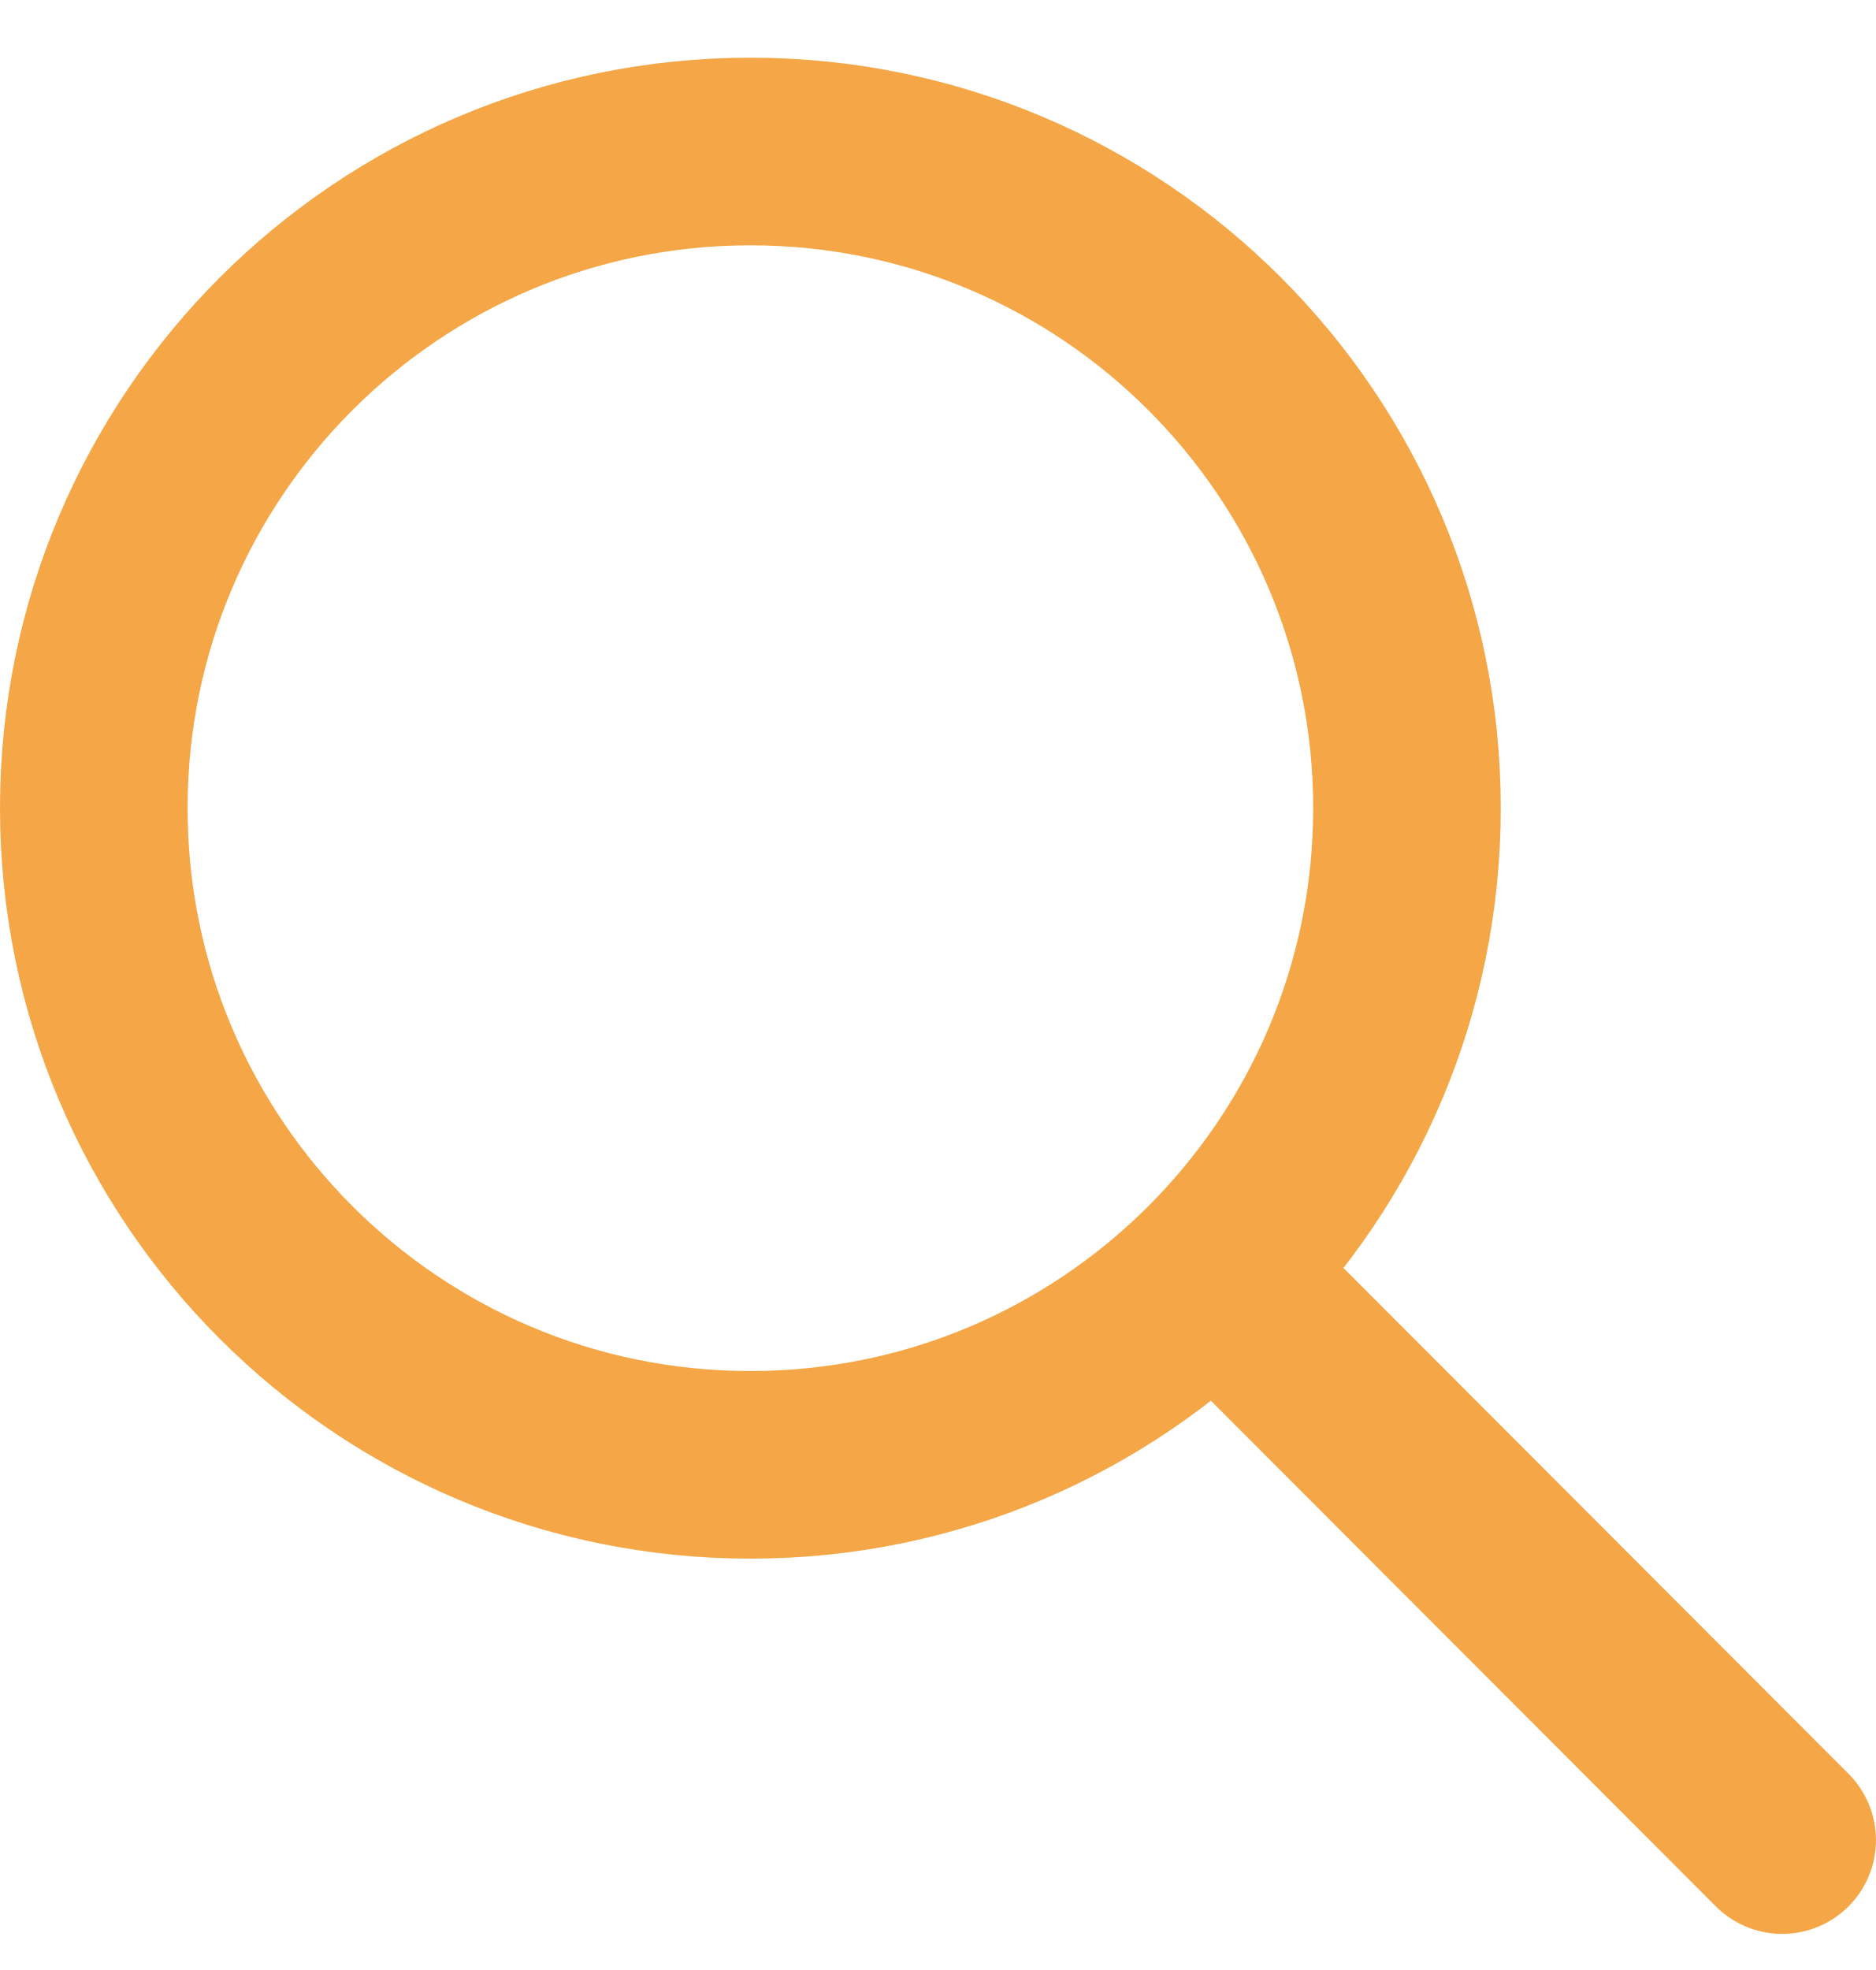
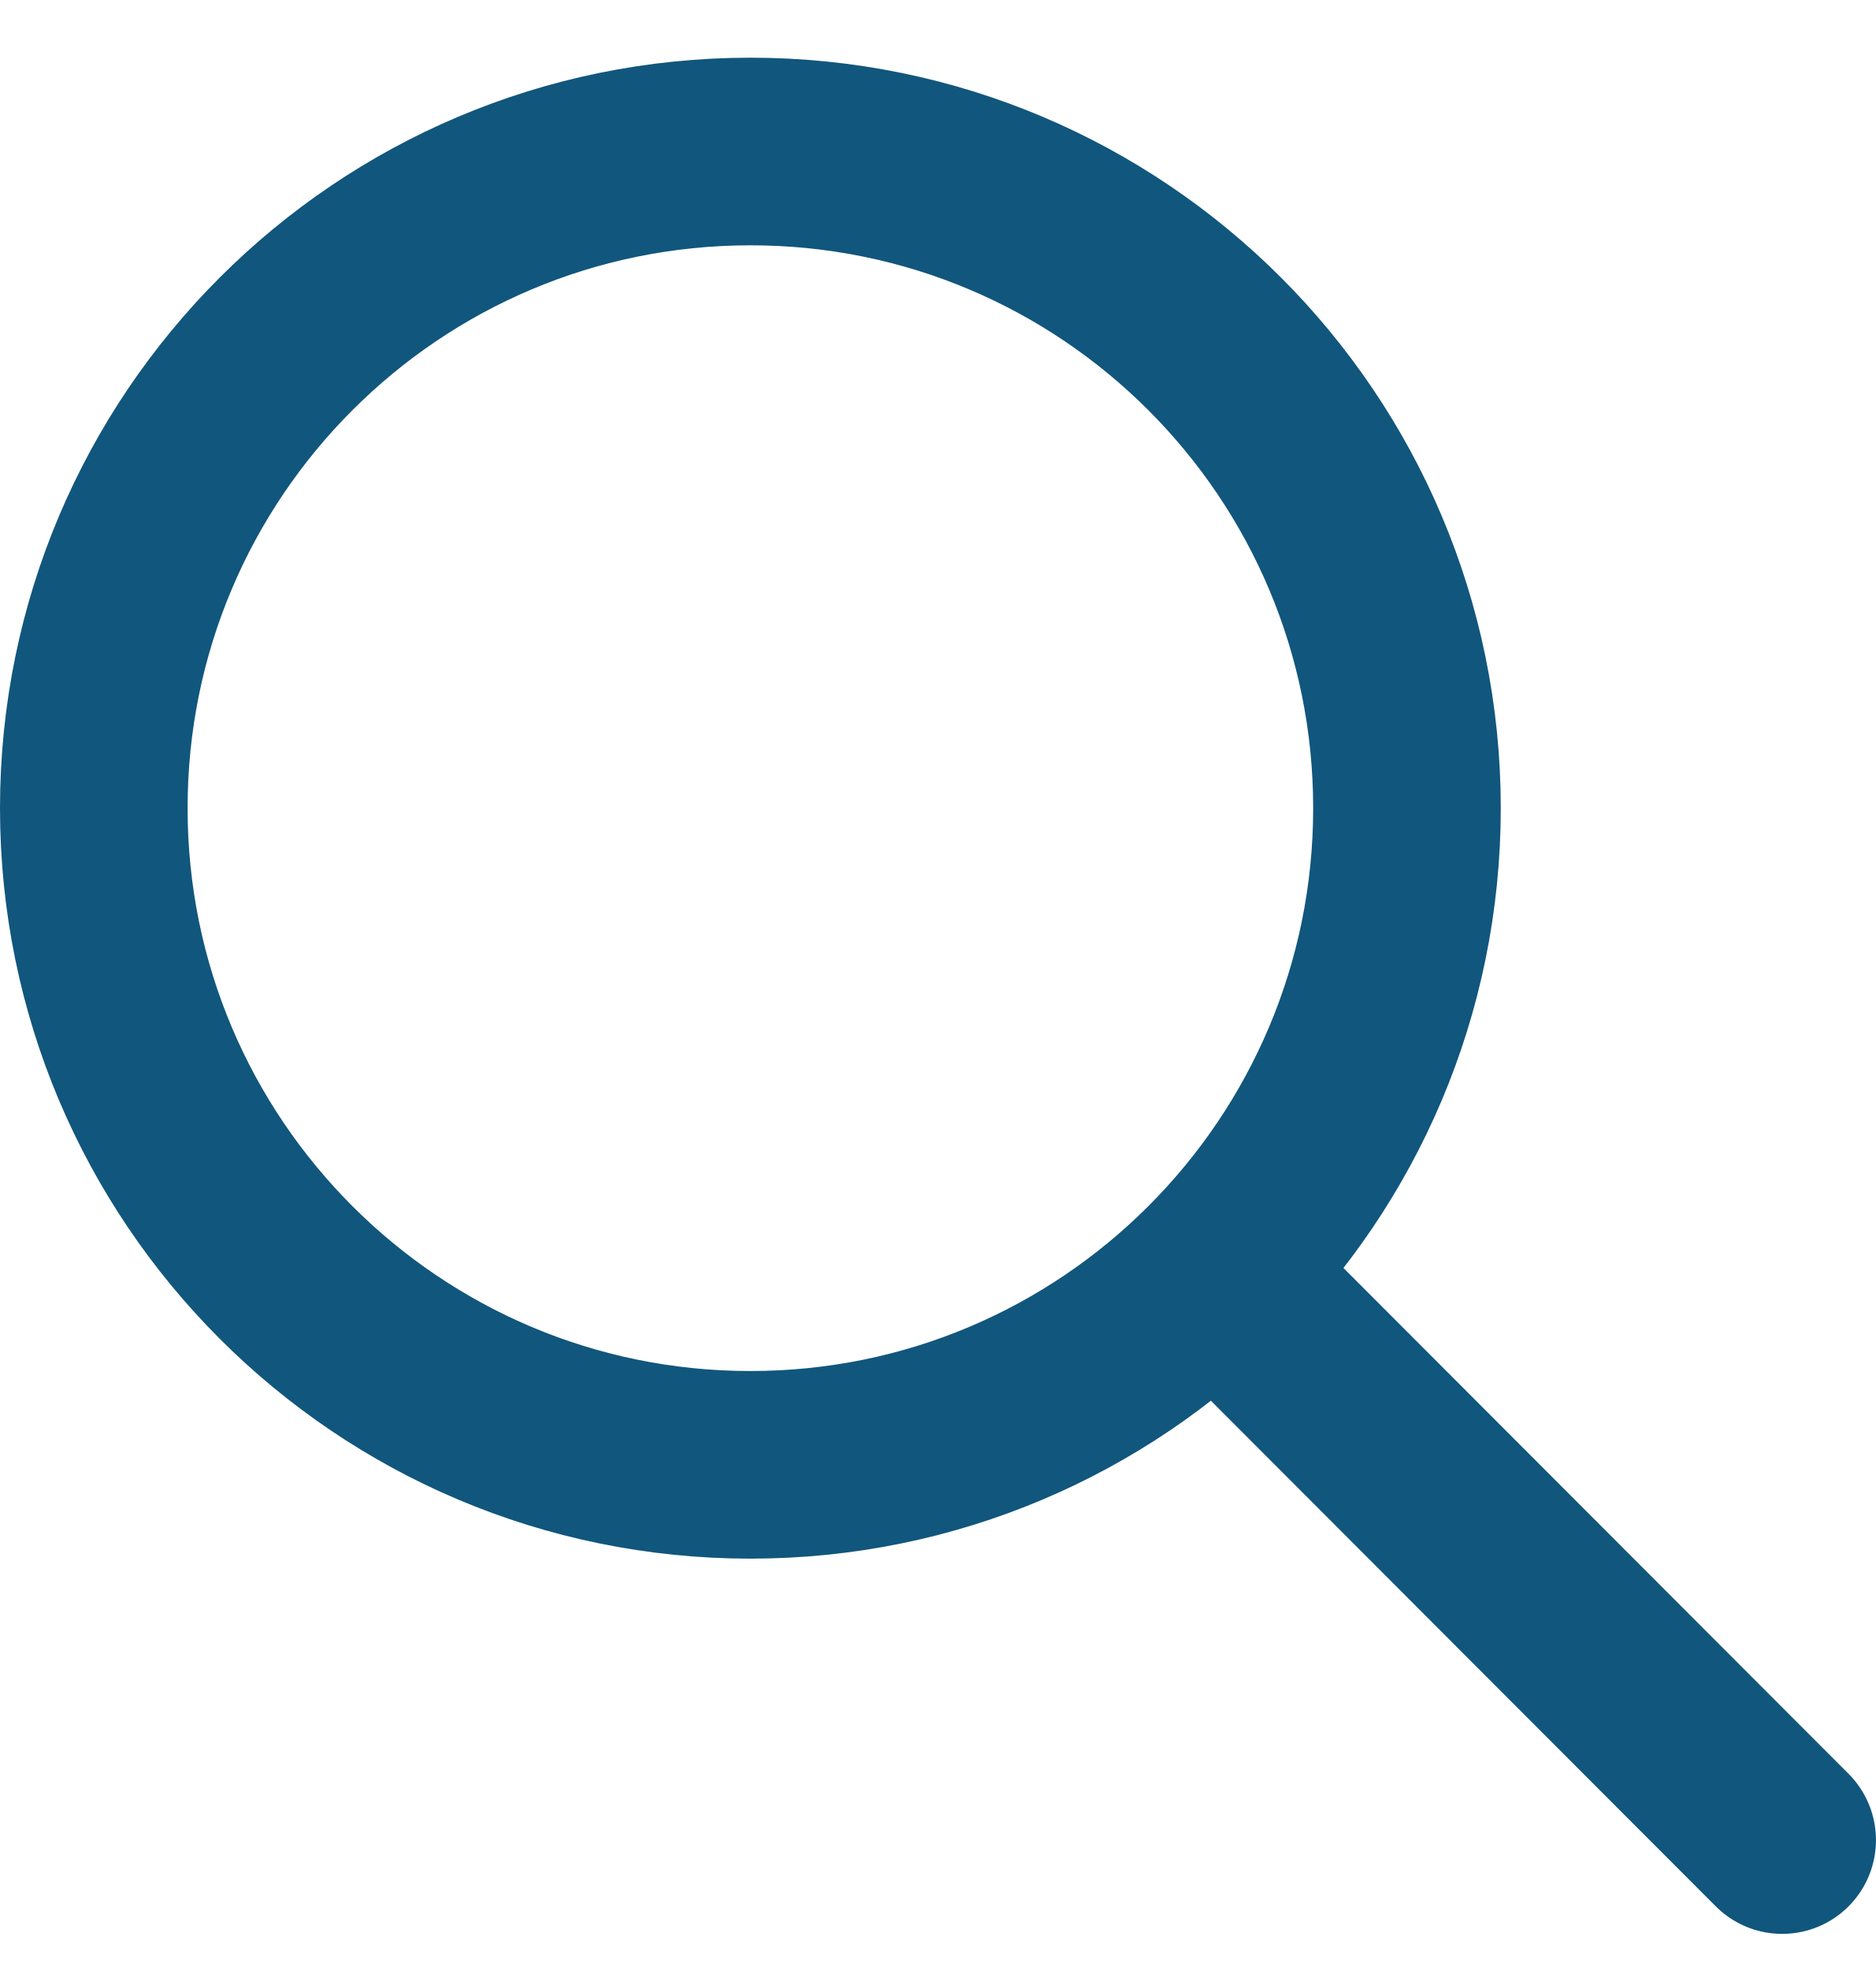
<svg xmlns="http://www.w3.org/2000/svg" width="20" height="21" viewBox="0 0 20 21" fill="none">
-   <path d="M12.954 13.561L19 19.615M15 8.615C15 12.481 11.866 15.615 8 15.615C4.134 15.615 1 12.481 1 8.615C1 4.749 4.134 1.615 8 1.615C11.866 1.615 15 4.749 15 8.615Z" stroke="#F5A747" stroke-width="2" stroke-linecap="round" stroke-linejoin="round" />
+   <path d="M12.954 13.561L19 19.615M15 8.615C15 12.481 11.866 15.615 8 15.615C4.134 15.615 1 12.481 1 8.615C1 4.749 4.134 1.615 8 1.615C11.866 1.615 15 4.749 15 8.615Z" stroke="#11567D" stroke-width="2" stroke-linecap="round" stroke-linejoin="round" />
</svg>
